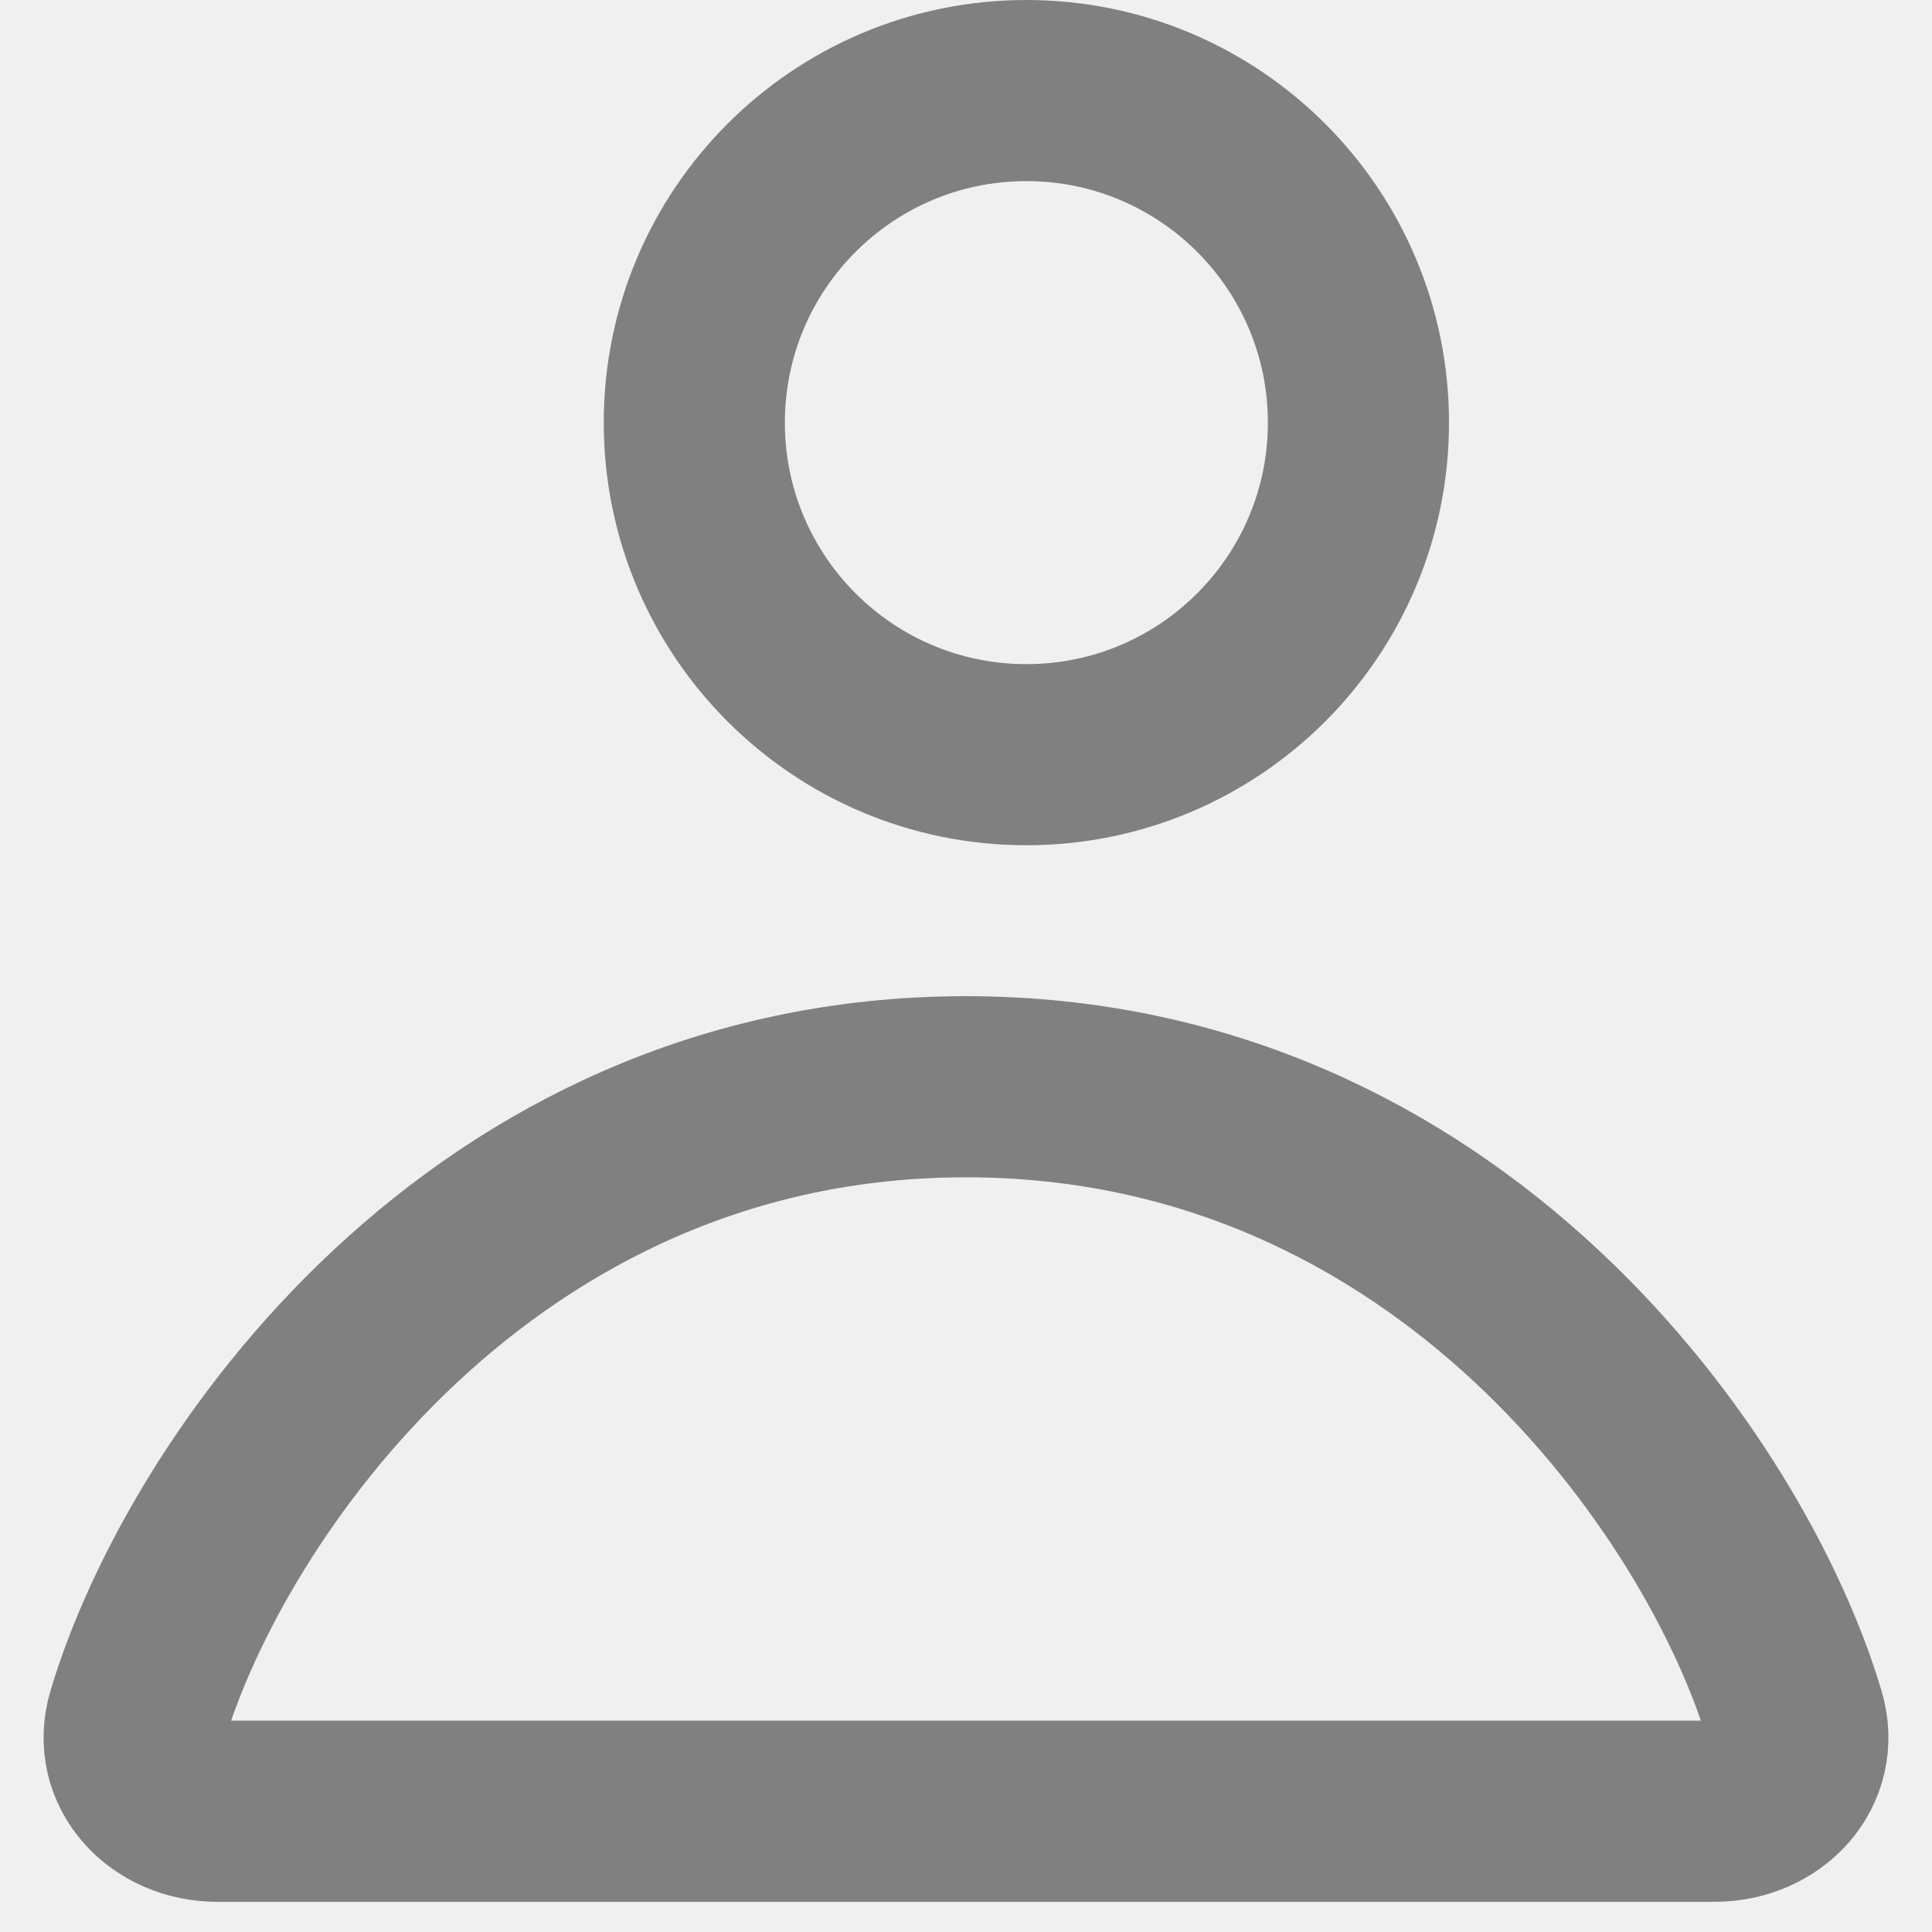
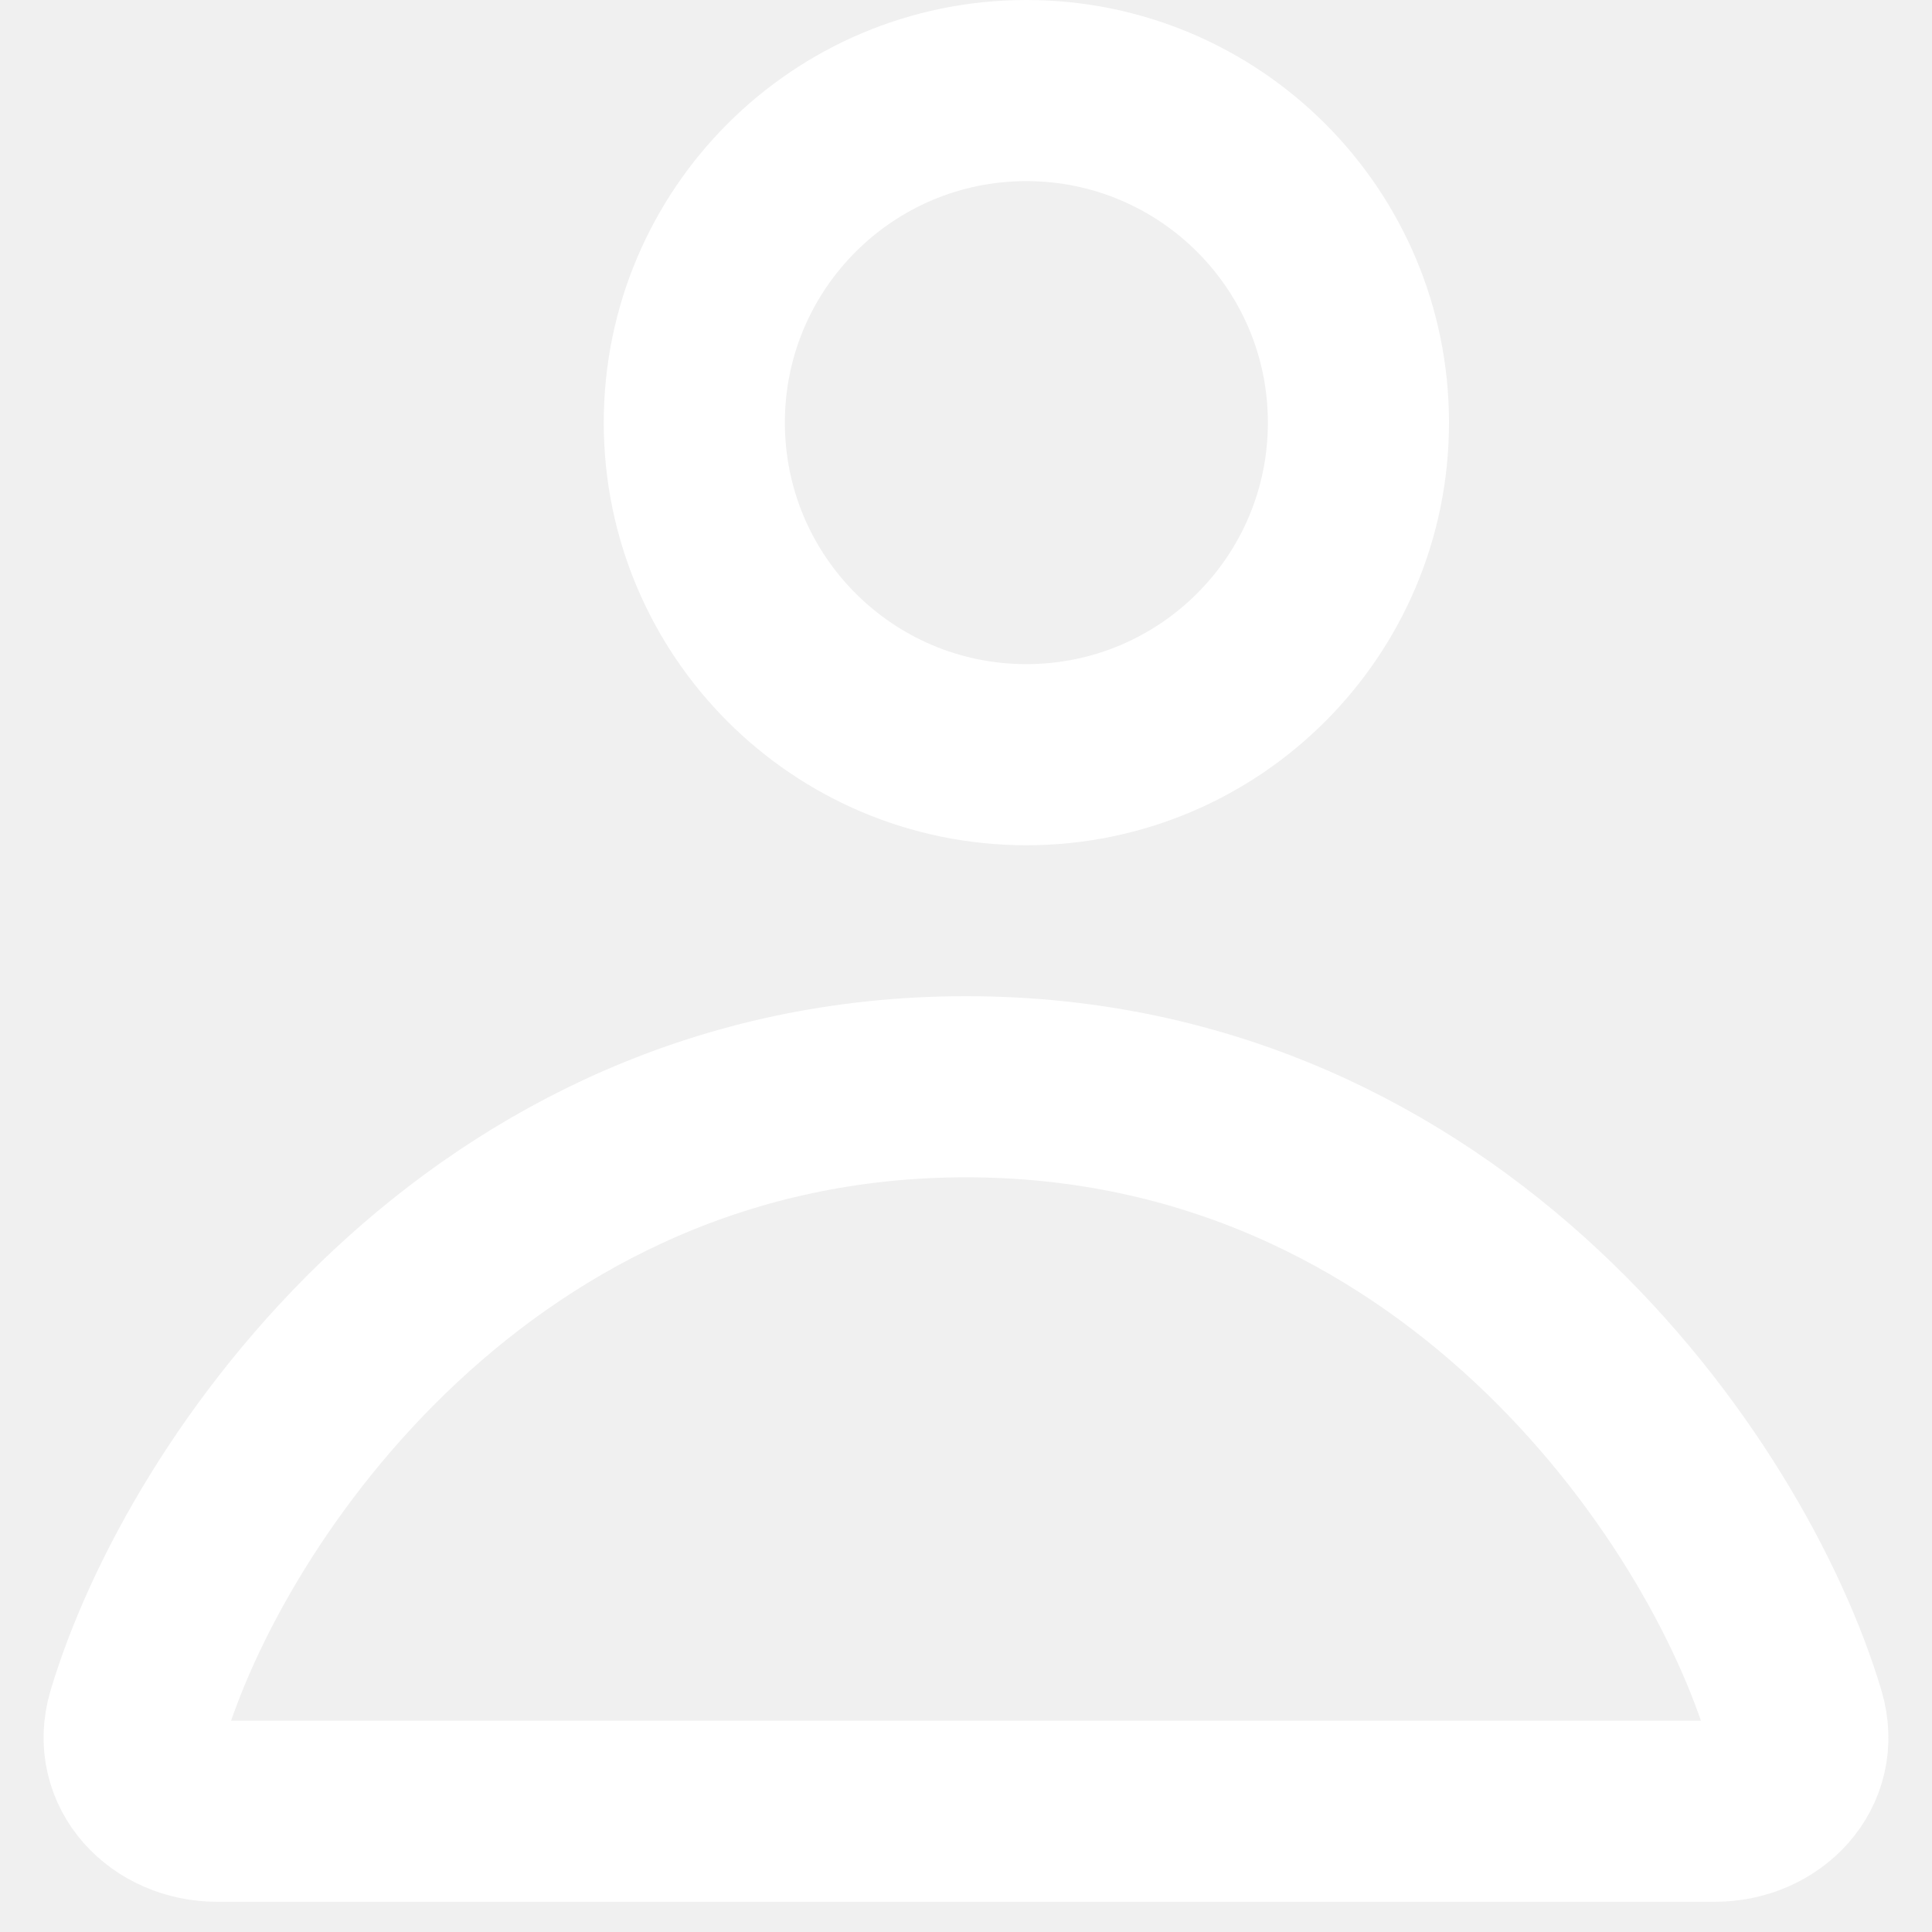
<svg xmlns="http://www.w3.org/2000/svg" width="16" height="16" viewBox="0 0 16 16" fill="none">
  <g clip-path="url(#clip0_3706_6761)">
-     <circle cx="8.5" cy="3.5" r="2.75" stroke="#808080" stroke-width="1.5" />
-     <path d="M8 9C3.985 9 1.698 12.331 1.137 14.216C1.011 14.64 1.358 15 1.8 15H14.2C14.642 15 14.989 14.64 14.863 14.216C14.303 12.331 12.015 9 8 9Z" stroke="#808080" stroke-width="1.5" />
+     <circle cx="8.5" cy="3.5" r="2.75" stroke="#fff" stroke-width="1.5" />
+     <path d="M8 9C3.985 9 1.698 12.331 1.137 14.216C1.011 14.64 1.358 15 1.8 15H14.2C14.642 15 14.989 14.64 14.863 14.216C14.303 12.331 12.015 9 8 9Z" stroke="#FFF" stroke-width="1.5" />
  </g>
  <defs>
    <clipPath id="clip0_3706_6761">
      <rect width="16" height="16" fill="white" />
    </clipPath>
  </defs>
</svg>
